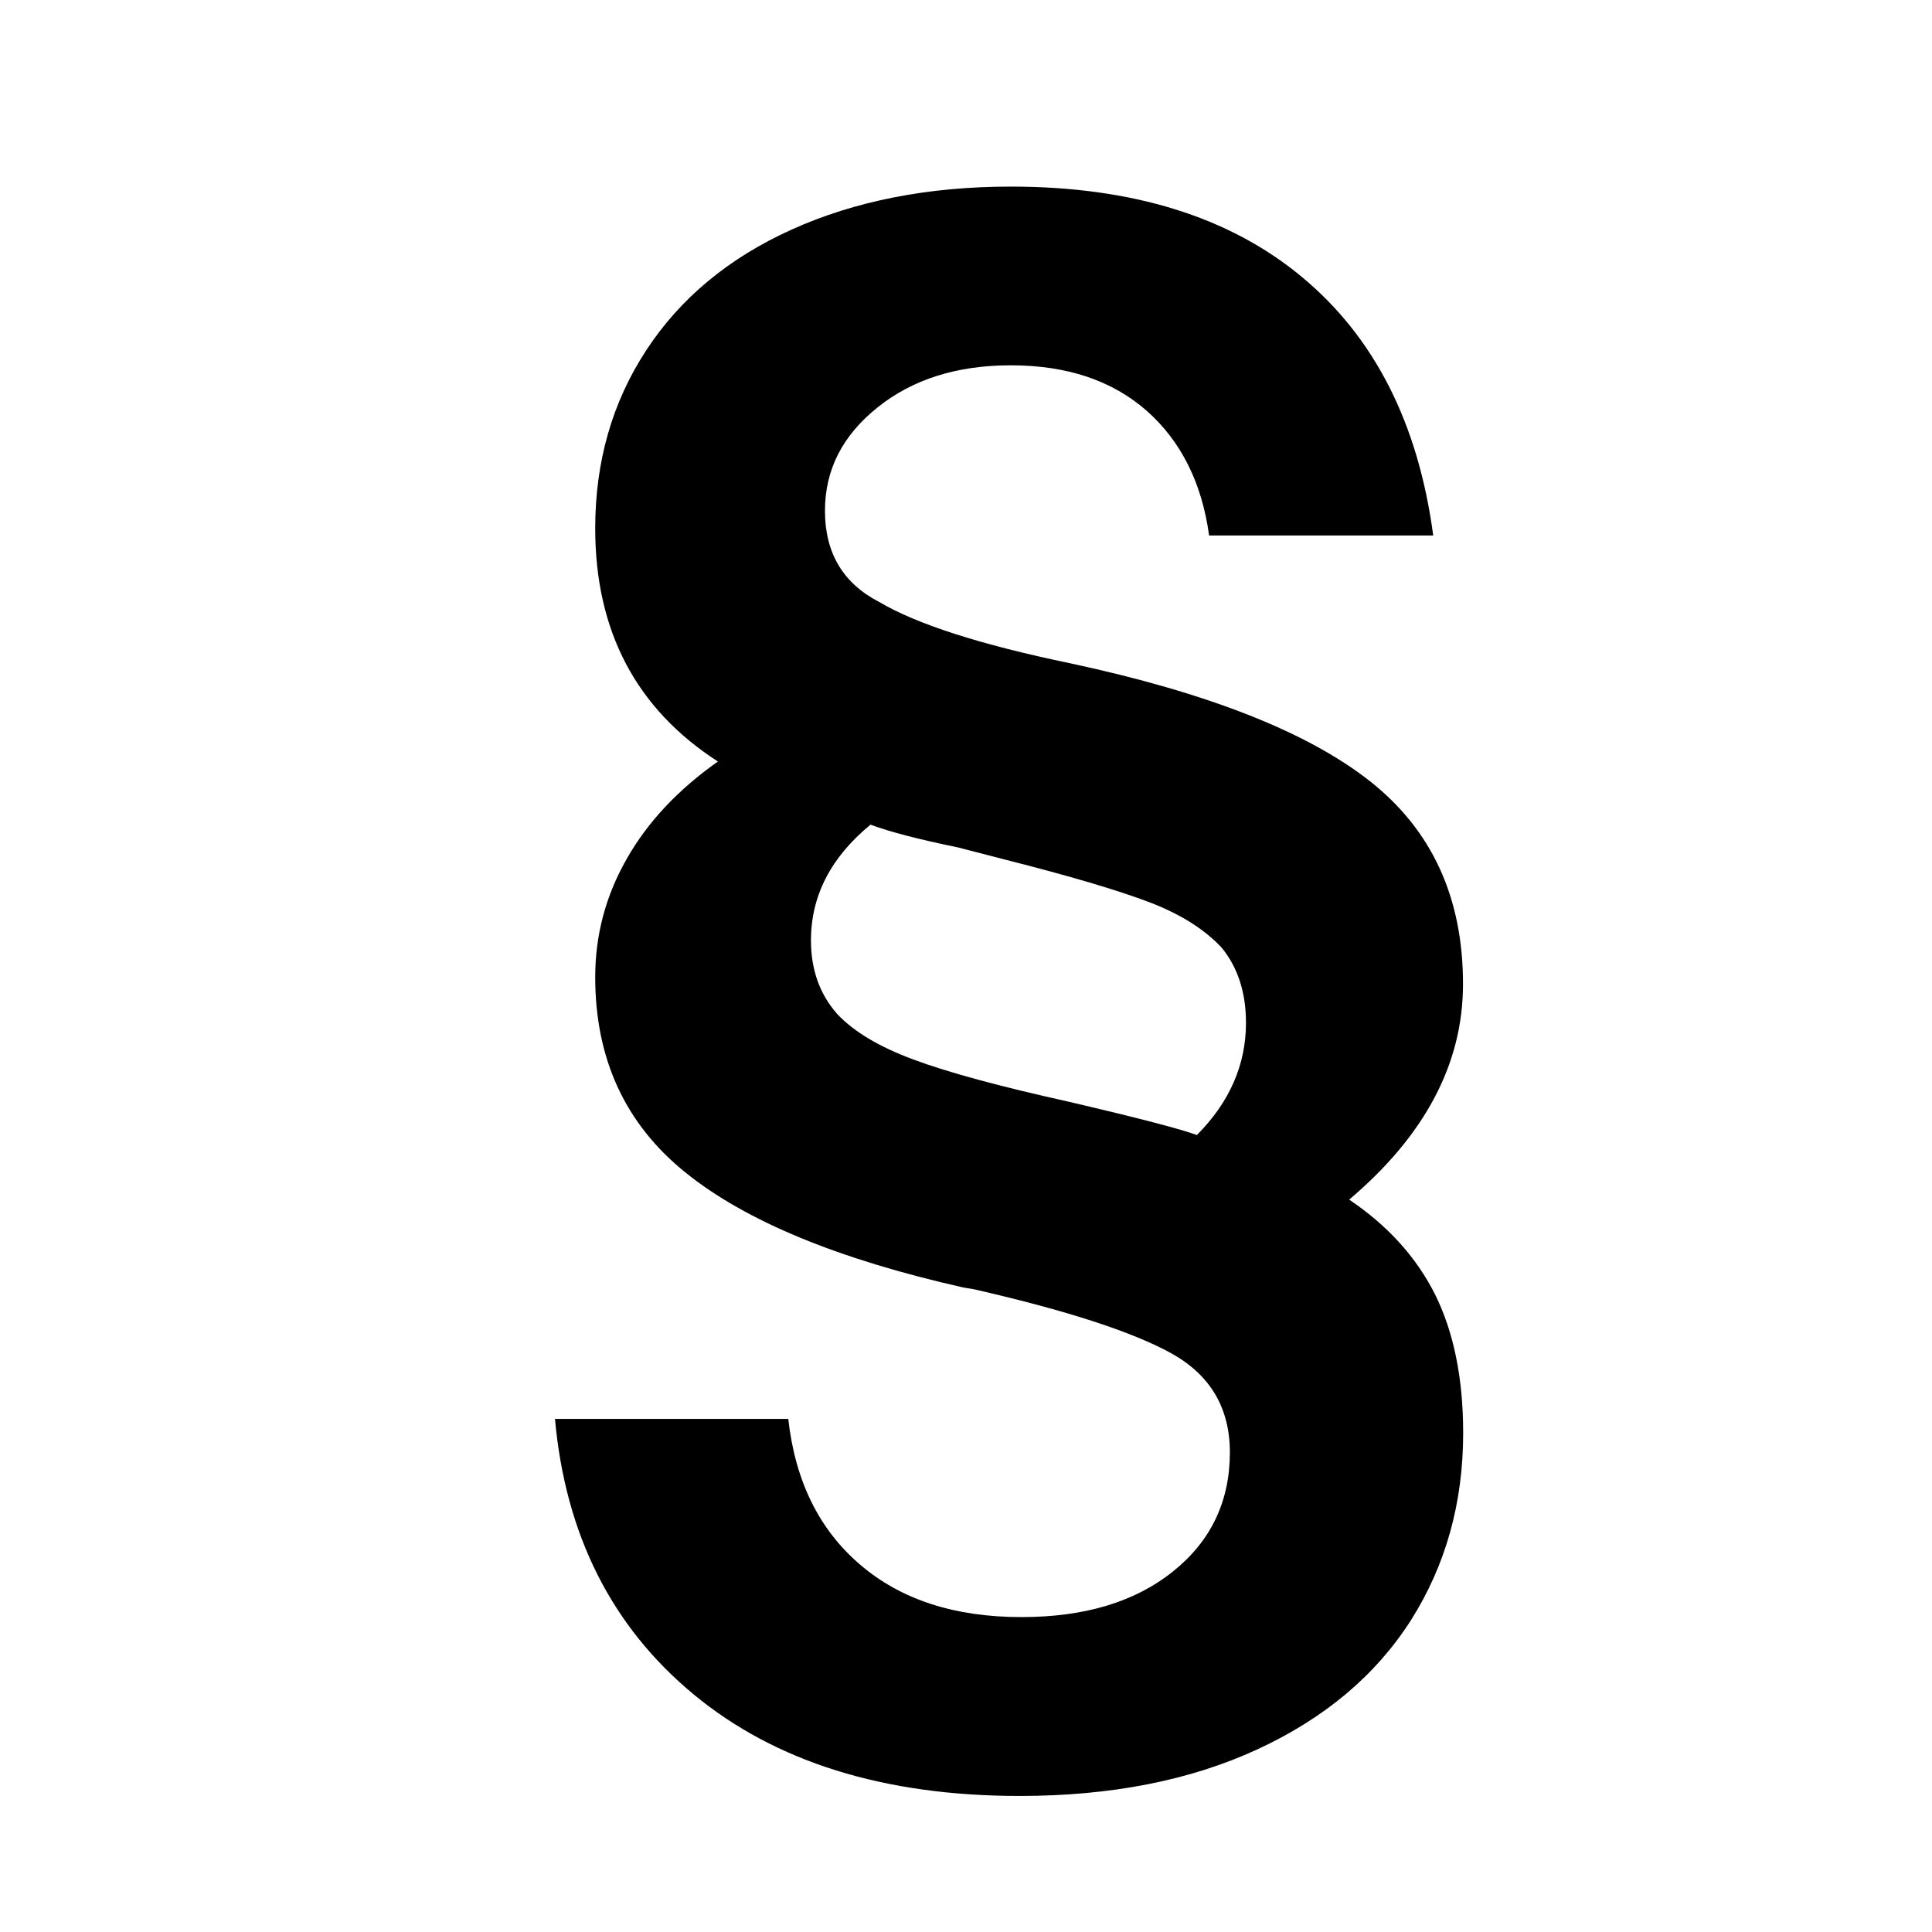
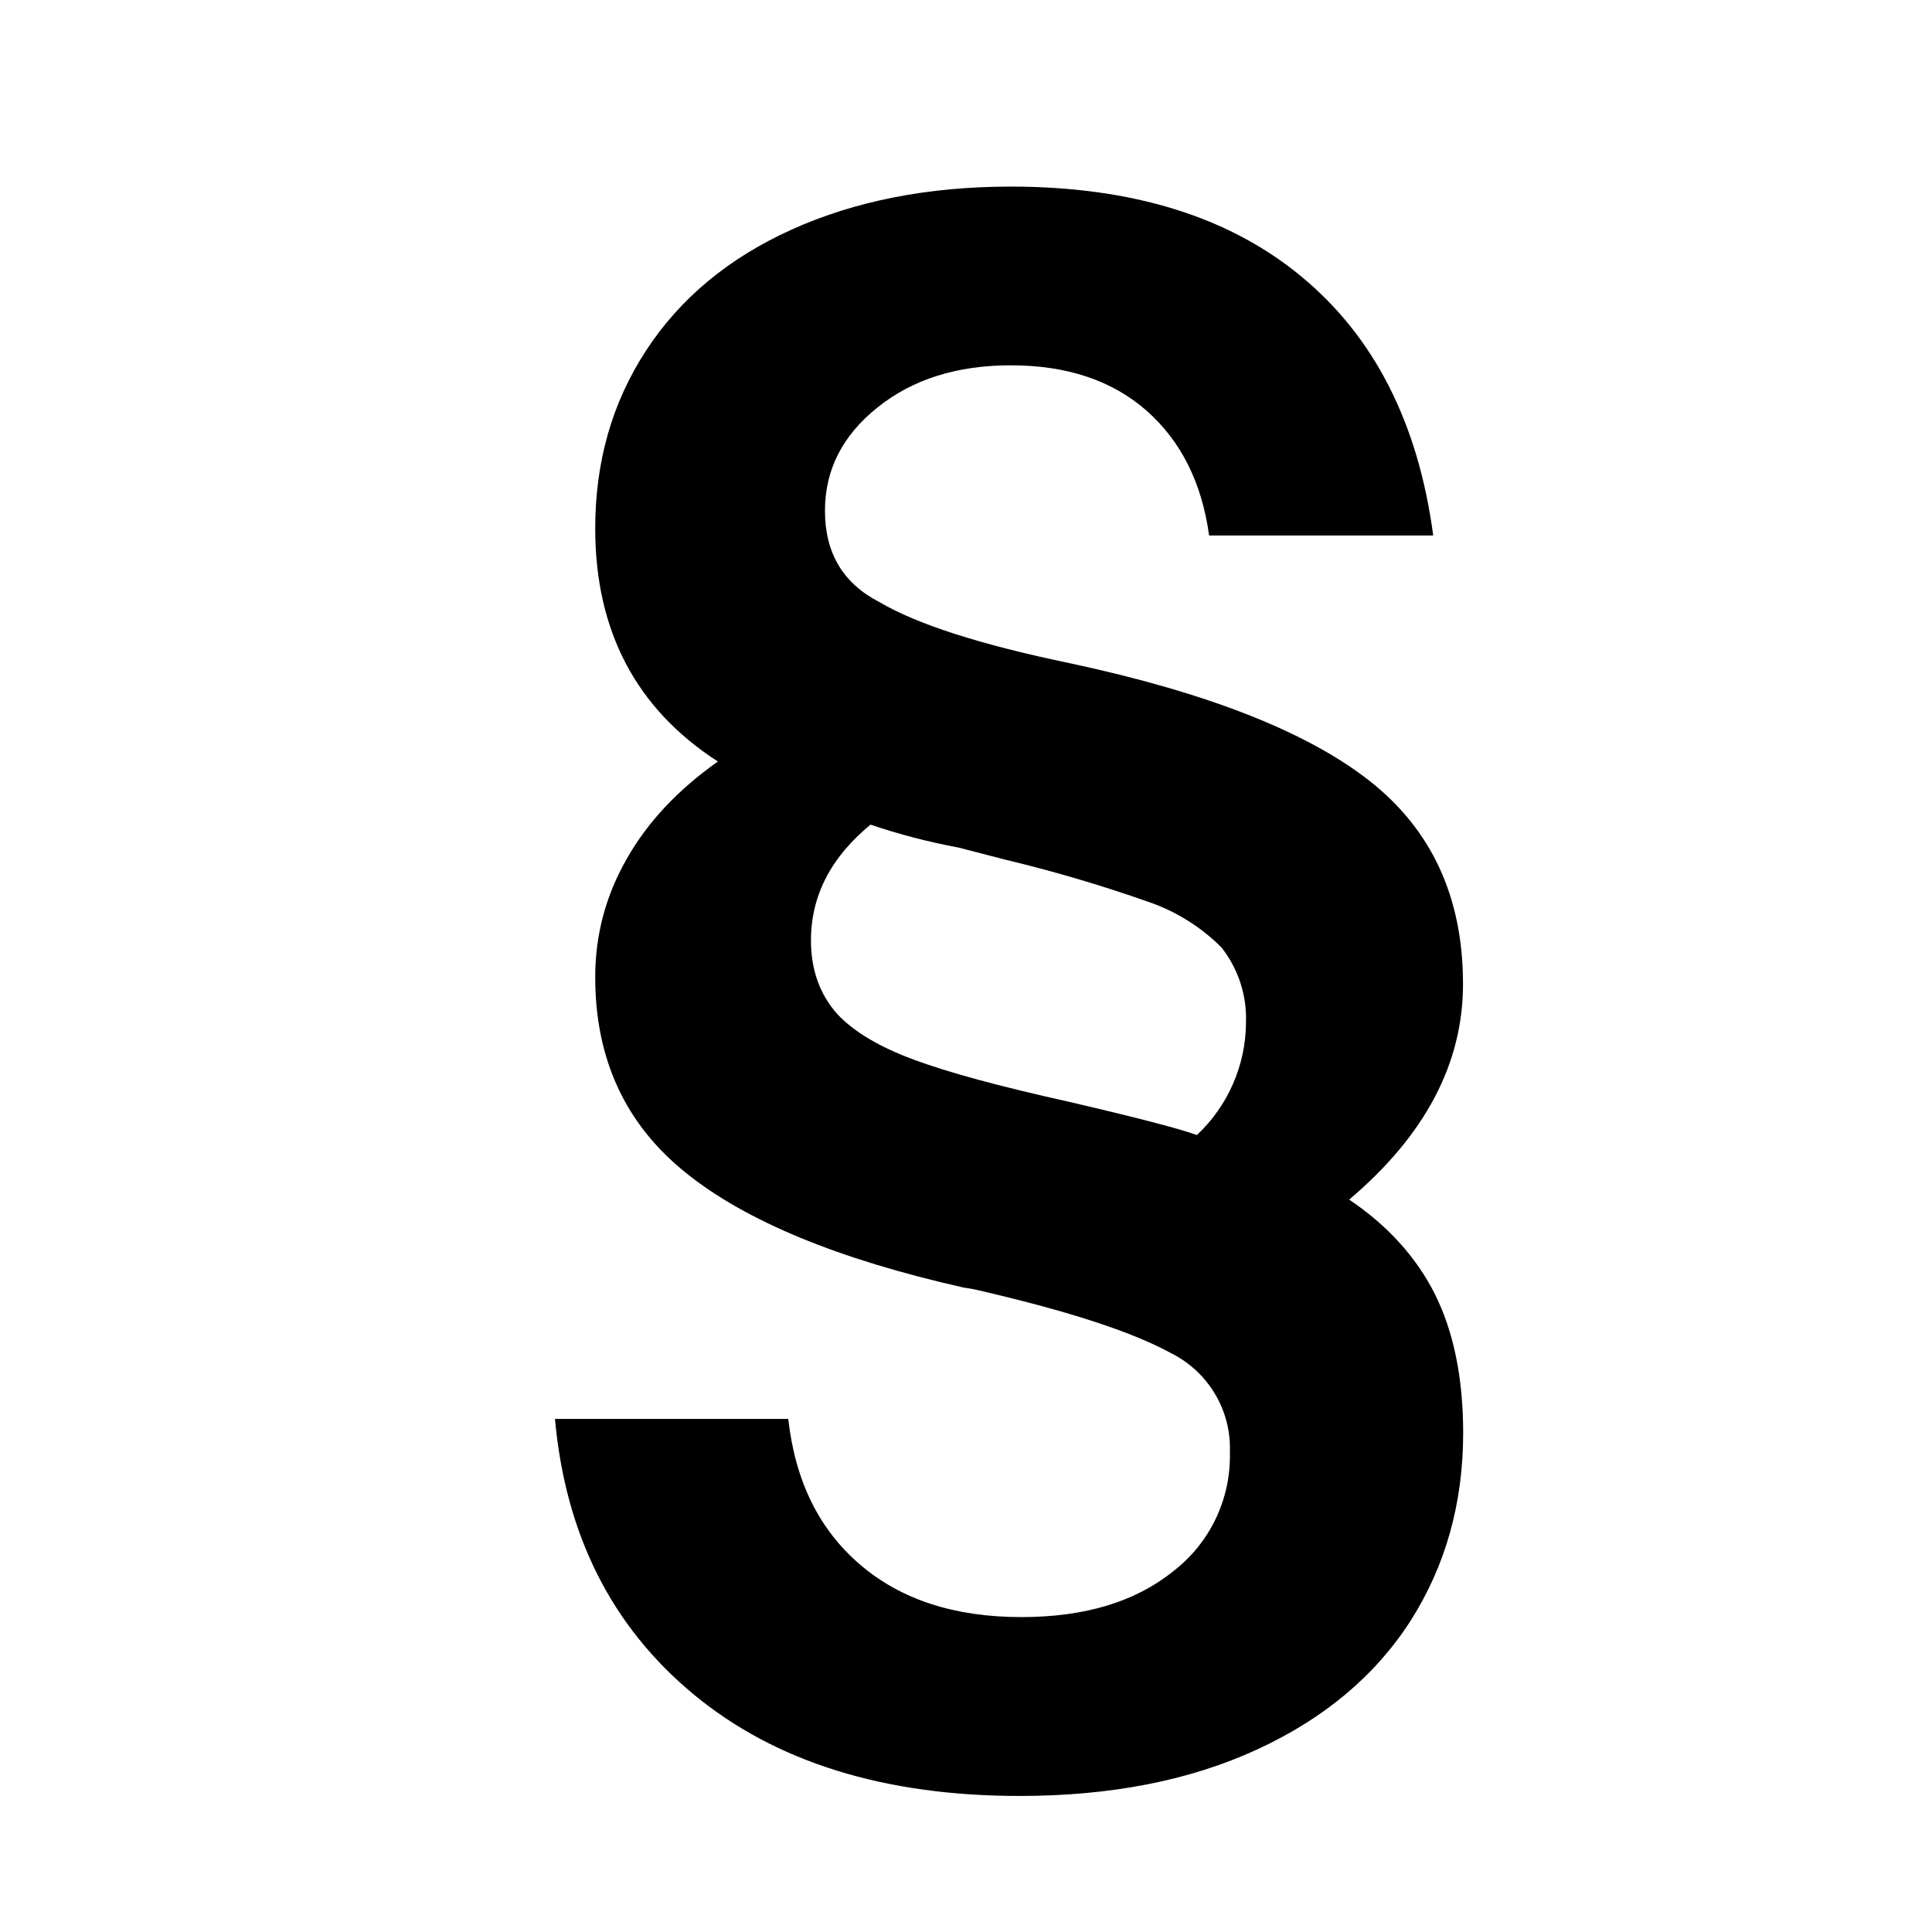
- <svg xmlns="http://www.w3.org/2000/svg" version="1.1" id="Layer_1" focusable="false" x="0px" y="0px" width="12px" height="12px" viewBox="0 0 12 12" enable-background="new 0 0 12 12" xml:space="preserve">
-   <g>
-     <path d="M4.307,10.523c-0.508-0.421-0.795-0.991-0.86-1.71h1.449C4.939,9.198,5.087,9.5,5.342,9.718   c0.254,0.218,0.588,0.326,1.002,0.326c0.393,0,0.705-0.094,0.941-0.283c0.236-0.188,0.354-0.436,0.354-0.74   c0-0.275-0.121-0.48-0.363-0.615C7.031,8.271,6.623,8.139,6.05,8.008L5.984,7.997C5.208,7.822,4.632,7.585,4.258,7.283   C3.884,6.982,3.697,6.578,3.697,6.069c0-0.261,0.065-0.506,0.196-0.735c0.13-0.229,0.319-0.43,0.566-0.604   C3.952,4.403,3.697,3.92,3.697,3.282c0-0.414,0.105-0.782,0.316-1.105s0.512-0.574,0.904-0.751s0.846-0.267,1.361-0.267   c0.755,0,1.358,0.187,1.808,0.561c0.451,0.374,0.723,0.909,0.816,1.606H7.51C7.465,2.999,7.336,2.741,7.123,2.552   C6.908,2.363,6.627,2.269,6.278,2.269c-0.334,0-0.61,0.087-0.828,0.262S5.124,2.918,5.124,3.173c0,0.261,0.112,0.45,0.337,0.566   C5.694,3.877,6.089,4.004,6.648,4.12c0.85,0.182,1.469,0.425,1.857,0.729c0.389,0.305,0.582,0.726,0.582,1.263   c0,0.495-0.236,0.94-0.707,1.339c0.238,0.16,0.416,0.356,0.533,0.588C9.029,8.272,9.088,8.56,9.088,8.9   c0,0.436-0.109,0.824-0.326,1.166c-0.219,0.341-0.535,0.607-0.953,0.8s-0.91,0.289-1.476,0.289   C5.491,11.155,4.815,10.944,4.307,10.523z M5.2,6.298c0.102,0.109,0.26,0.204,0.474,0.283c0.214,0.08,0.536,0.167,0.964,0.262   c0.437,0.102,0.7,0.171,0.796,0.207c0.203-0.204,0.305-0.437,0.305-0.697c0-0.189-0.051-0.345-0.152-0.468   c-0.109-0.116-0.26-0.21-0.453-0.283C6.941,5.529,6.645,5.441,6.246,5.34L5.952,5.264C5.705,5.213,5.523,5.166,5.407,5.122   c-0.247,0.203-0.37,0.443-0.37,0.719C5.037,6.022,5.091,6.175,5.2,6.298z" />
-   </g>
+ <svg xmlns="http://www.w3.org/2000/svg" xml:space="preserve" width="12" height="12" viewBox="0 0 12 12" focusable="false">
+   <path d="M4.307 10.523c-.508-.421-.795-.991-.86-1.71h1.449c.043.385.191.687.446.905.254.218.588.326 1.002.326.393 0 .705-.094.941-.283a.902.902 0 0 0 .354-.74.66.66 0 0 0-.363-.615c-.245-.135-.653-.267-1.226-.398l-.066-.011c-.776-.175-1.352-.412-1.726-.714-.374-.301-.561-.705-.561-1.214 0-.261.065-.506.196-.735.13-.229.319-.43.566-.604-.507-.327-.762-.81-.762-1.448 0-.414.105-.782.316-1.105s.512-.574.904-.751.846-.267 1.361-.267c.755 0 1.358.187 1.808.561.451.374.723.909.816 1.606H7.51c-.045-.327-.174-.585-.387-.774-.215-.189-.496-.283-.845-.283-.334 0-.61.087-.828.262s-.326.387-.326.642c0 .261.112.45.337.566.233.138.628.265 1.187.381.85.182 1.469.425 1.857.729.389.305.582.726.582 1.263 0 .495-.236.94-.707 1.339.238.16.416.356.533.588.116.233.175.521.175.861 0 .436-.109.824-.326 1.166-.219.341-.535.607-.953.8s-.91.289-1.476.289c-.842 0-1.518-.211-2.026-.632zM5.2 6.298c.102.109.26.204.474.283.214.08.536.167.964.262.437.102.7.171.796.207a.964.964 0 0 0 .305-.697.713.713 0 0 0-.152-.468 1.184 1.184 0 0 0-.453-.283 8.843 8.843 0 0 0-.888-.262l-.294-.076a3.914 3.914 0 0 1-.545-.142c-.247.203-.37.443-.37.719 0 .181.054.334.163.457z" />
</svg>
